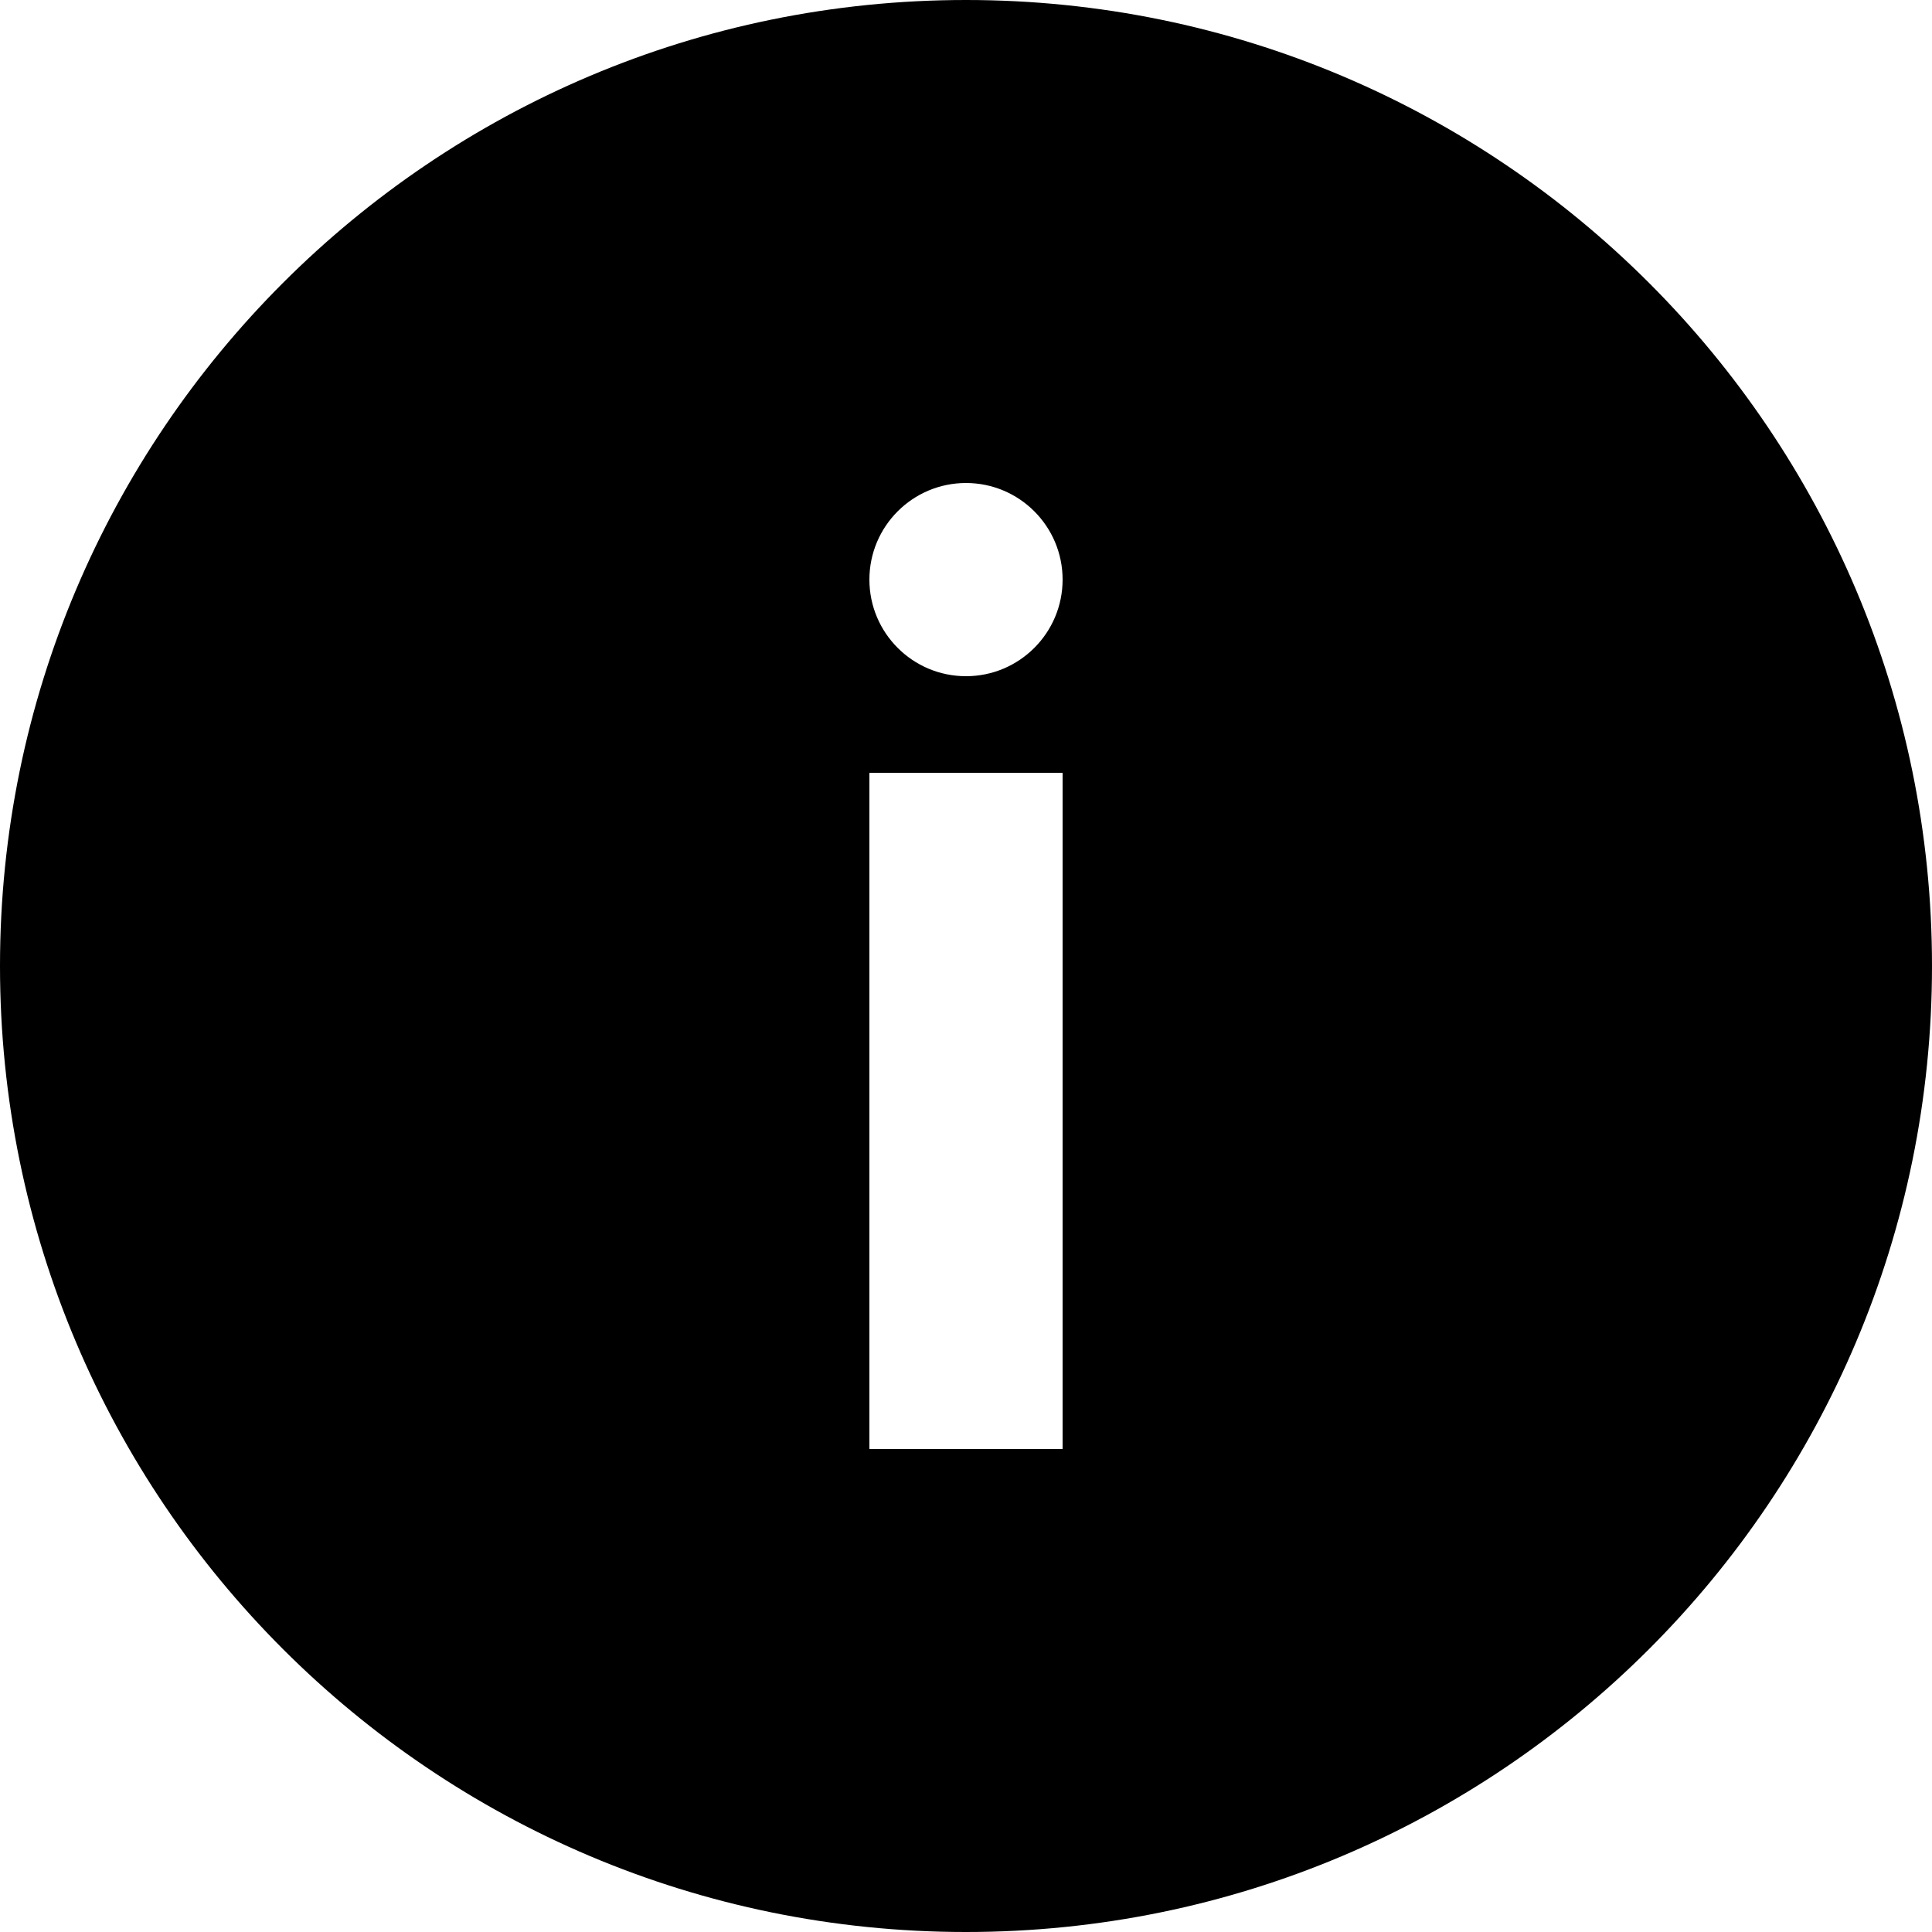
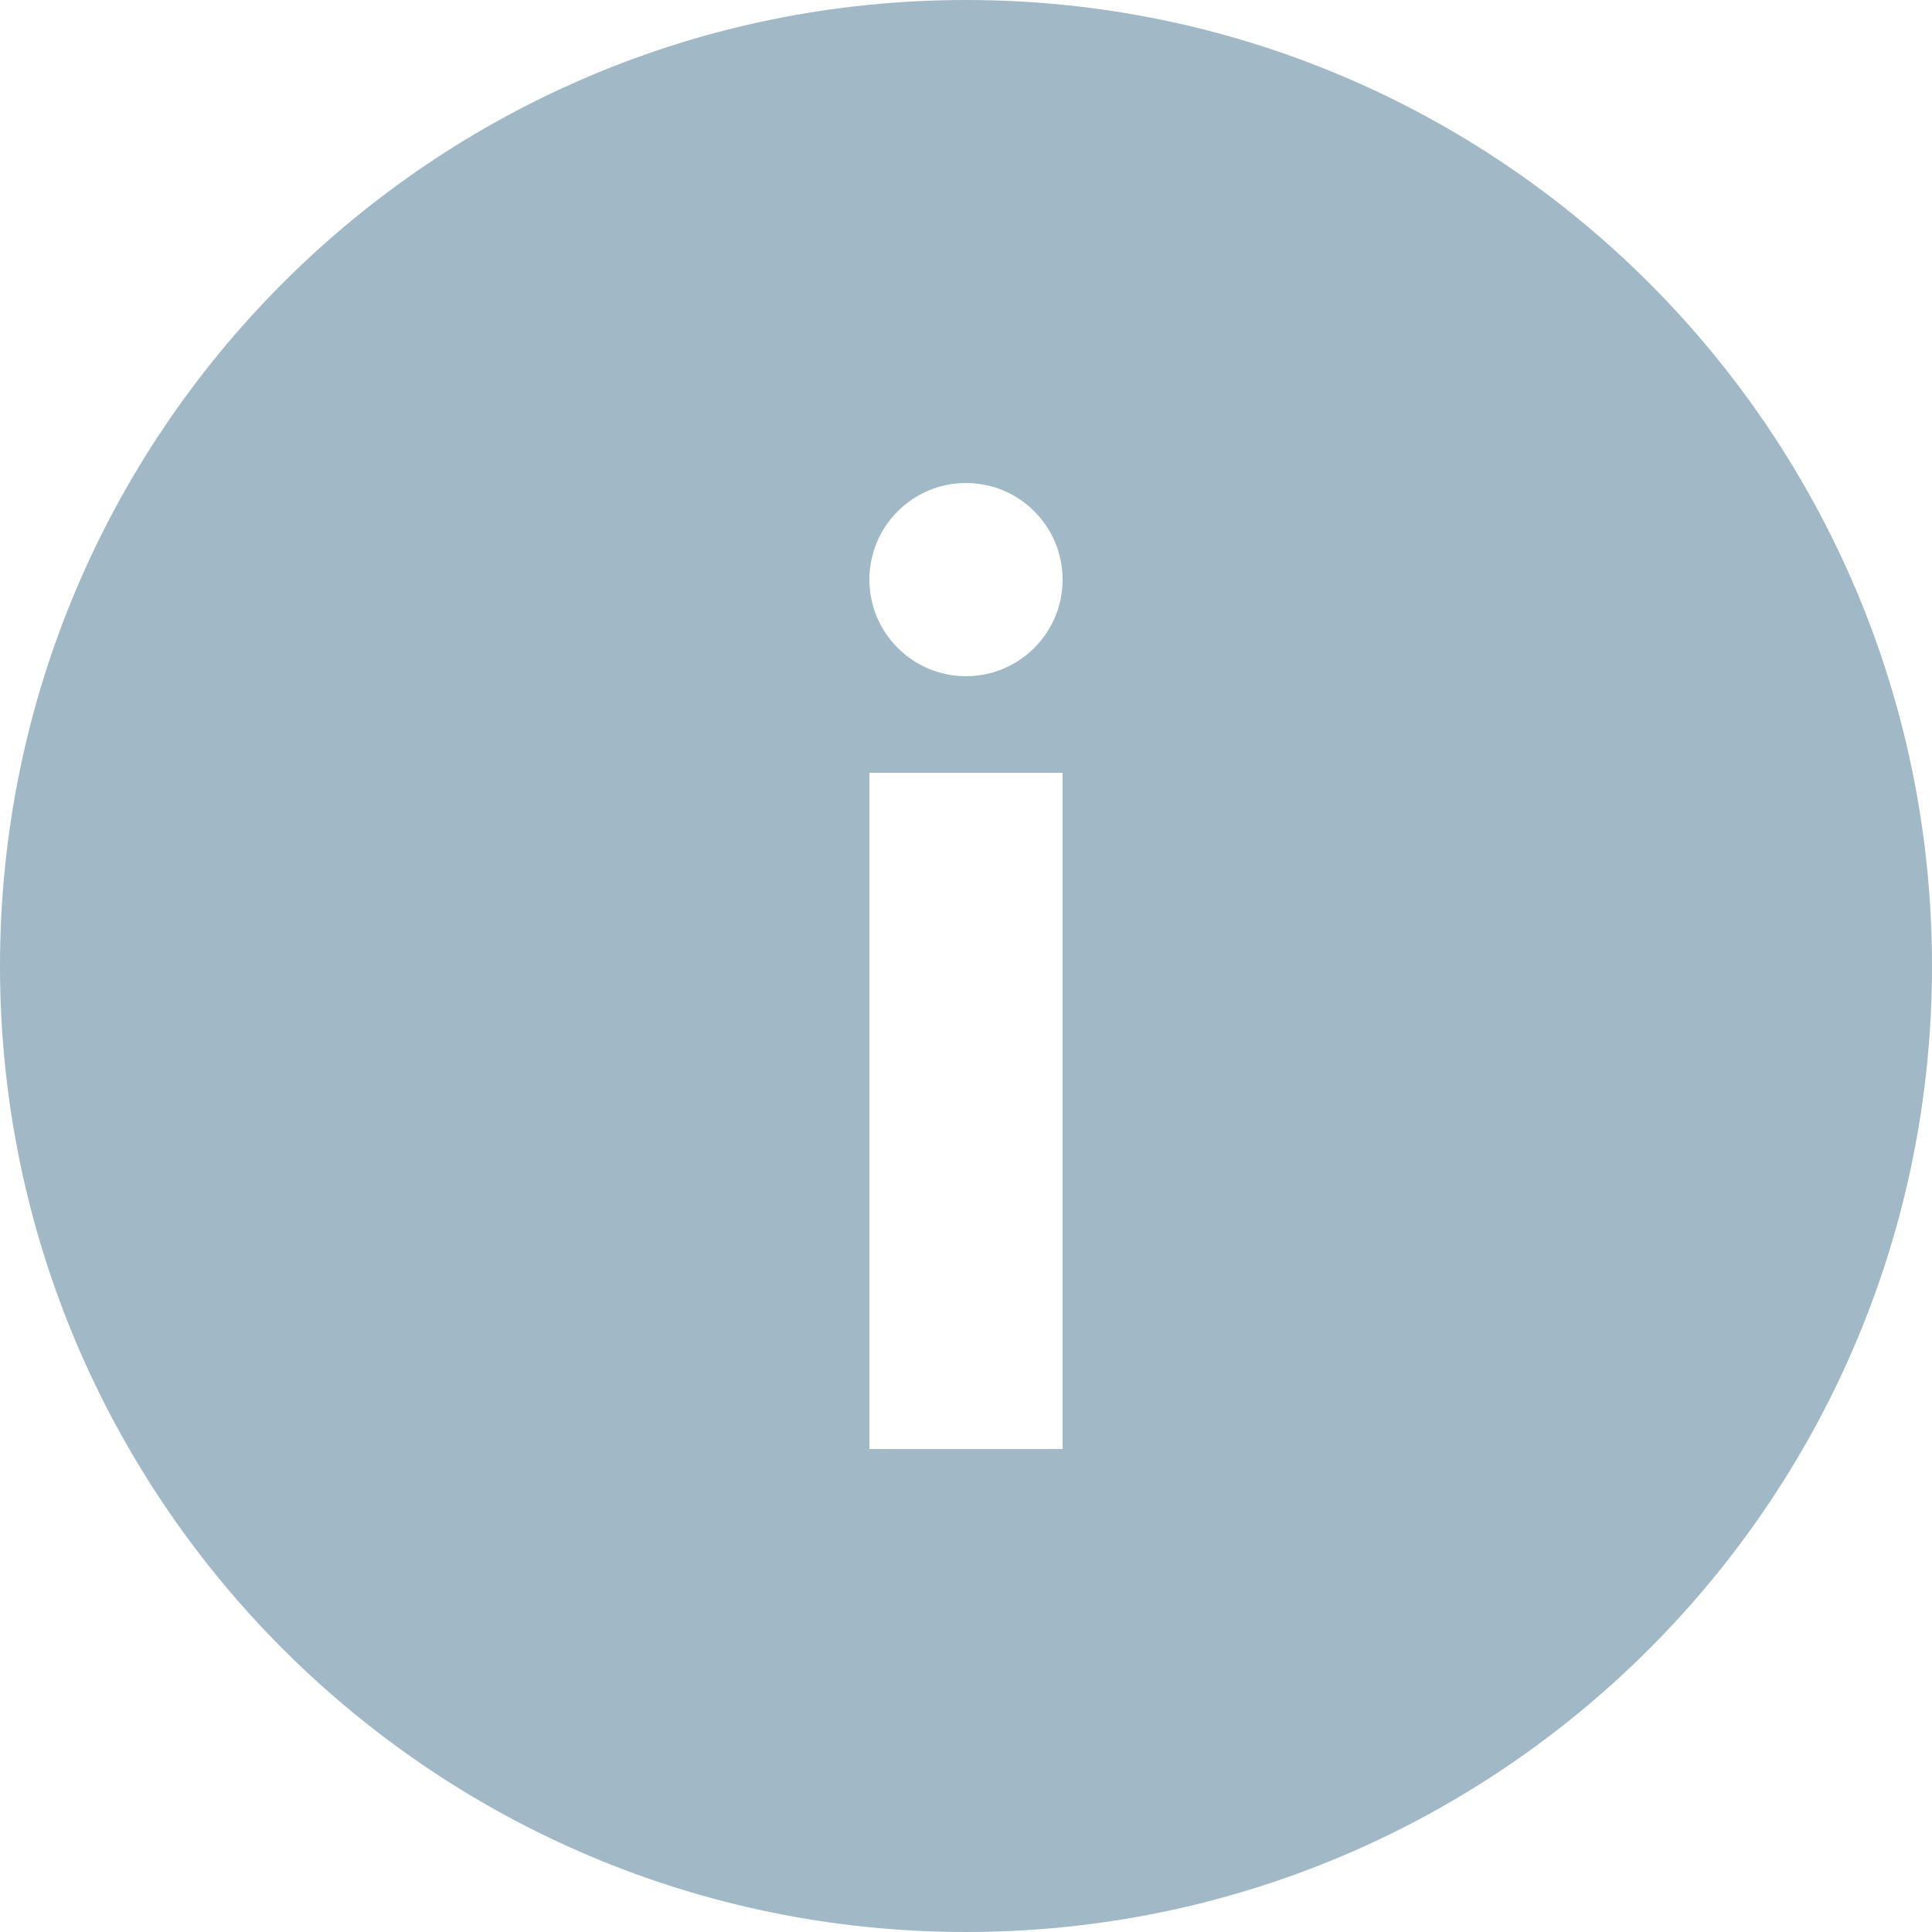
<svg xmlns="http://www.w3.org/2000/svg" width="20px" height="20px" viewBox="0 0 20 20" version="1.1">
  <defs />
  <g id="mobile-v8" stroke="none" stroke-width="1" fill="none" fill-rule="evenodd">
    <g id="info" transform="translate(-35, -536)">
      <g id="tabbar" transform="translate(0, 524)">
        <g id="icon" transform="translate(33, 10)">
          <rect id="rectangle" x="0" y="0" width="24" height="24" />
-           <path id="shape" d="M12,22 C6.477,22 2,17.523 2,12 C2,6.477 6.477,2 12,2 C17.523,2 22,6.477 22,12 C22,17.523 17.523,22 12,22 Z M12,9 C12.552,9 13,8.552 13,8 C13,7.448 12.552,7 12,7 C11.448,7 11,7.448 11,8 C11,8.552 11.448,9 12,9 Z M11,10 L11,17 L13,17 L13,10 L11,10 Z" fill="#000" />
+           <path id="shape" d="M12,22 C6.477,22 2,17.523 2,12 C2,6.477 6.477,2 12,2 C17.523,2 22,6.477 22,12 C22,17.523 17.523,22 12,22 Z M12,9 C12.552,9 13,8.552 13,8 C13,7.448 12.552,7 12,7 C11.448,7 11,7.448 11,8 C11,8.552 11.448,9 12,9 Z M11,10 L11,17 L13,17 L13,10 L11,10 Z" fill="#a1b8c7" />
        </g>
      </g>
    </g>
  </g>
</svg>
